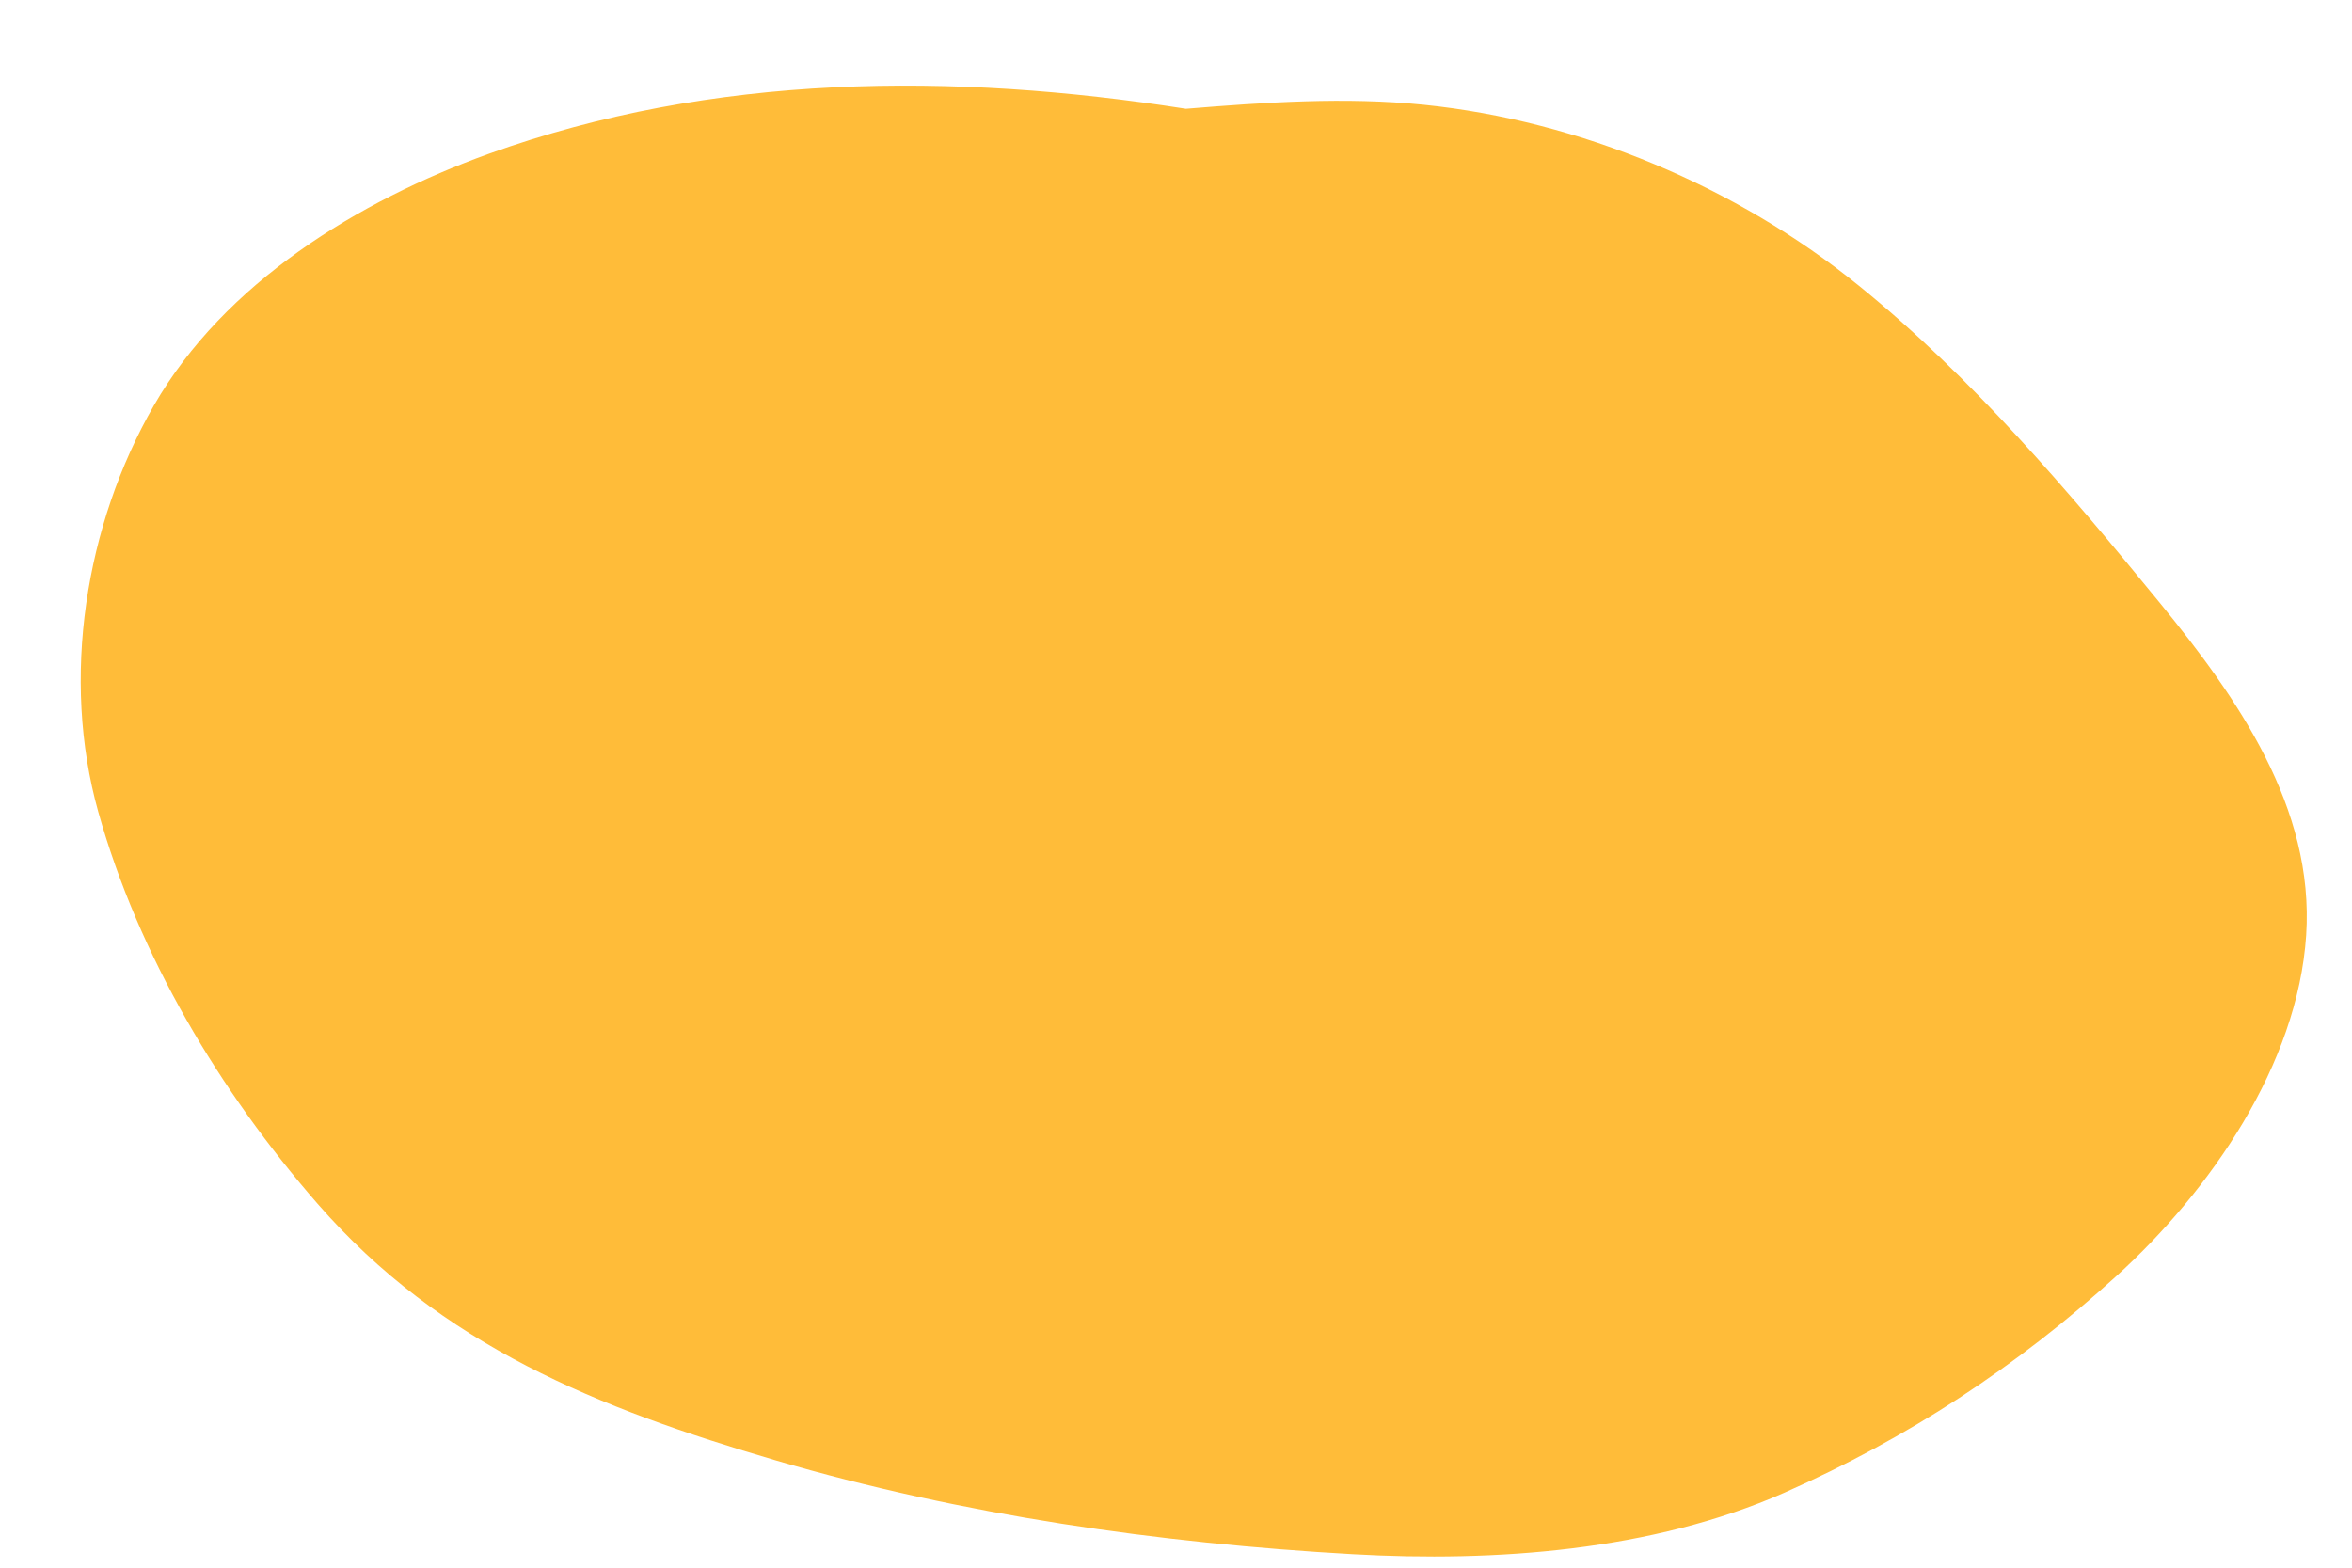
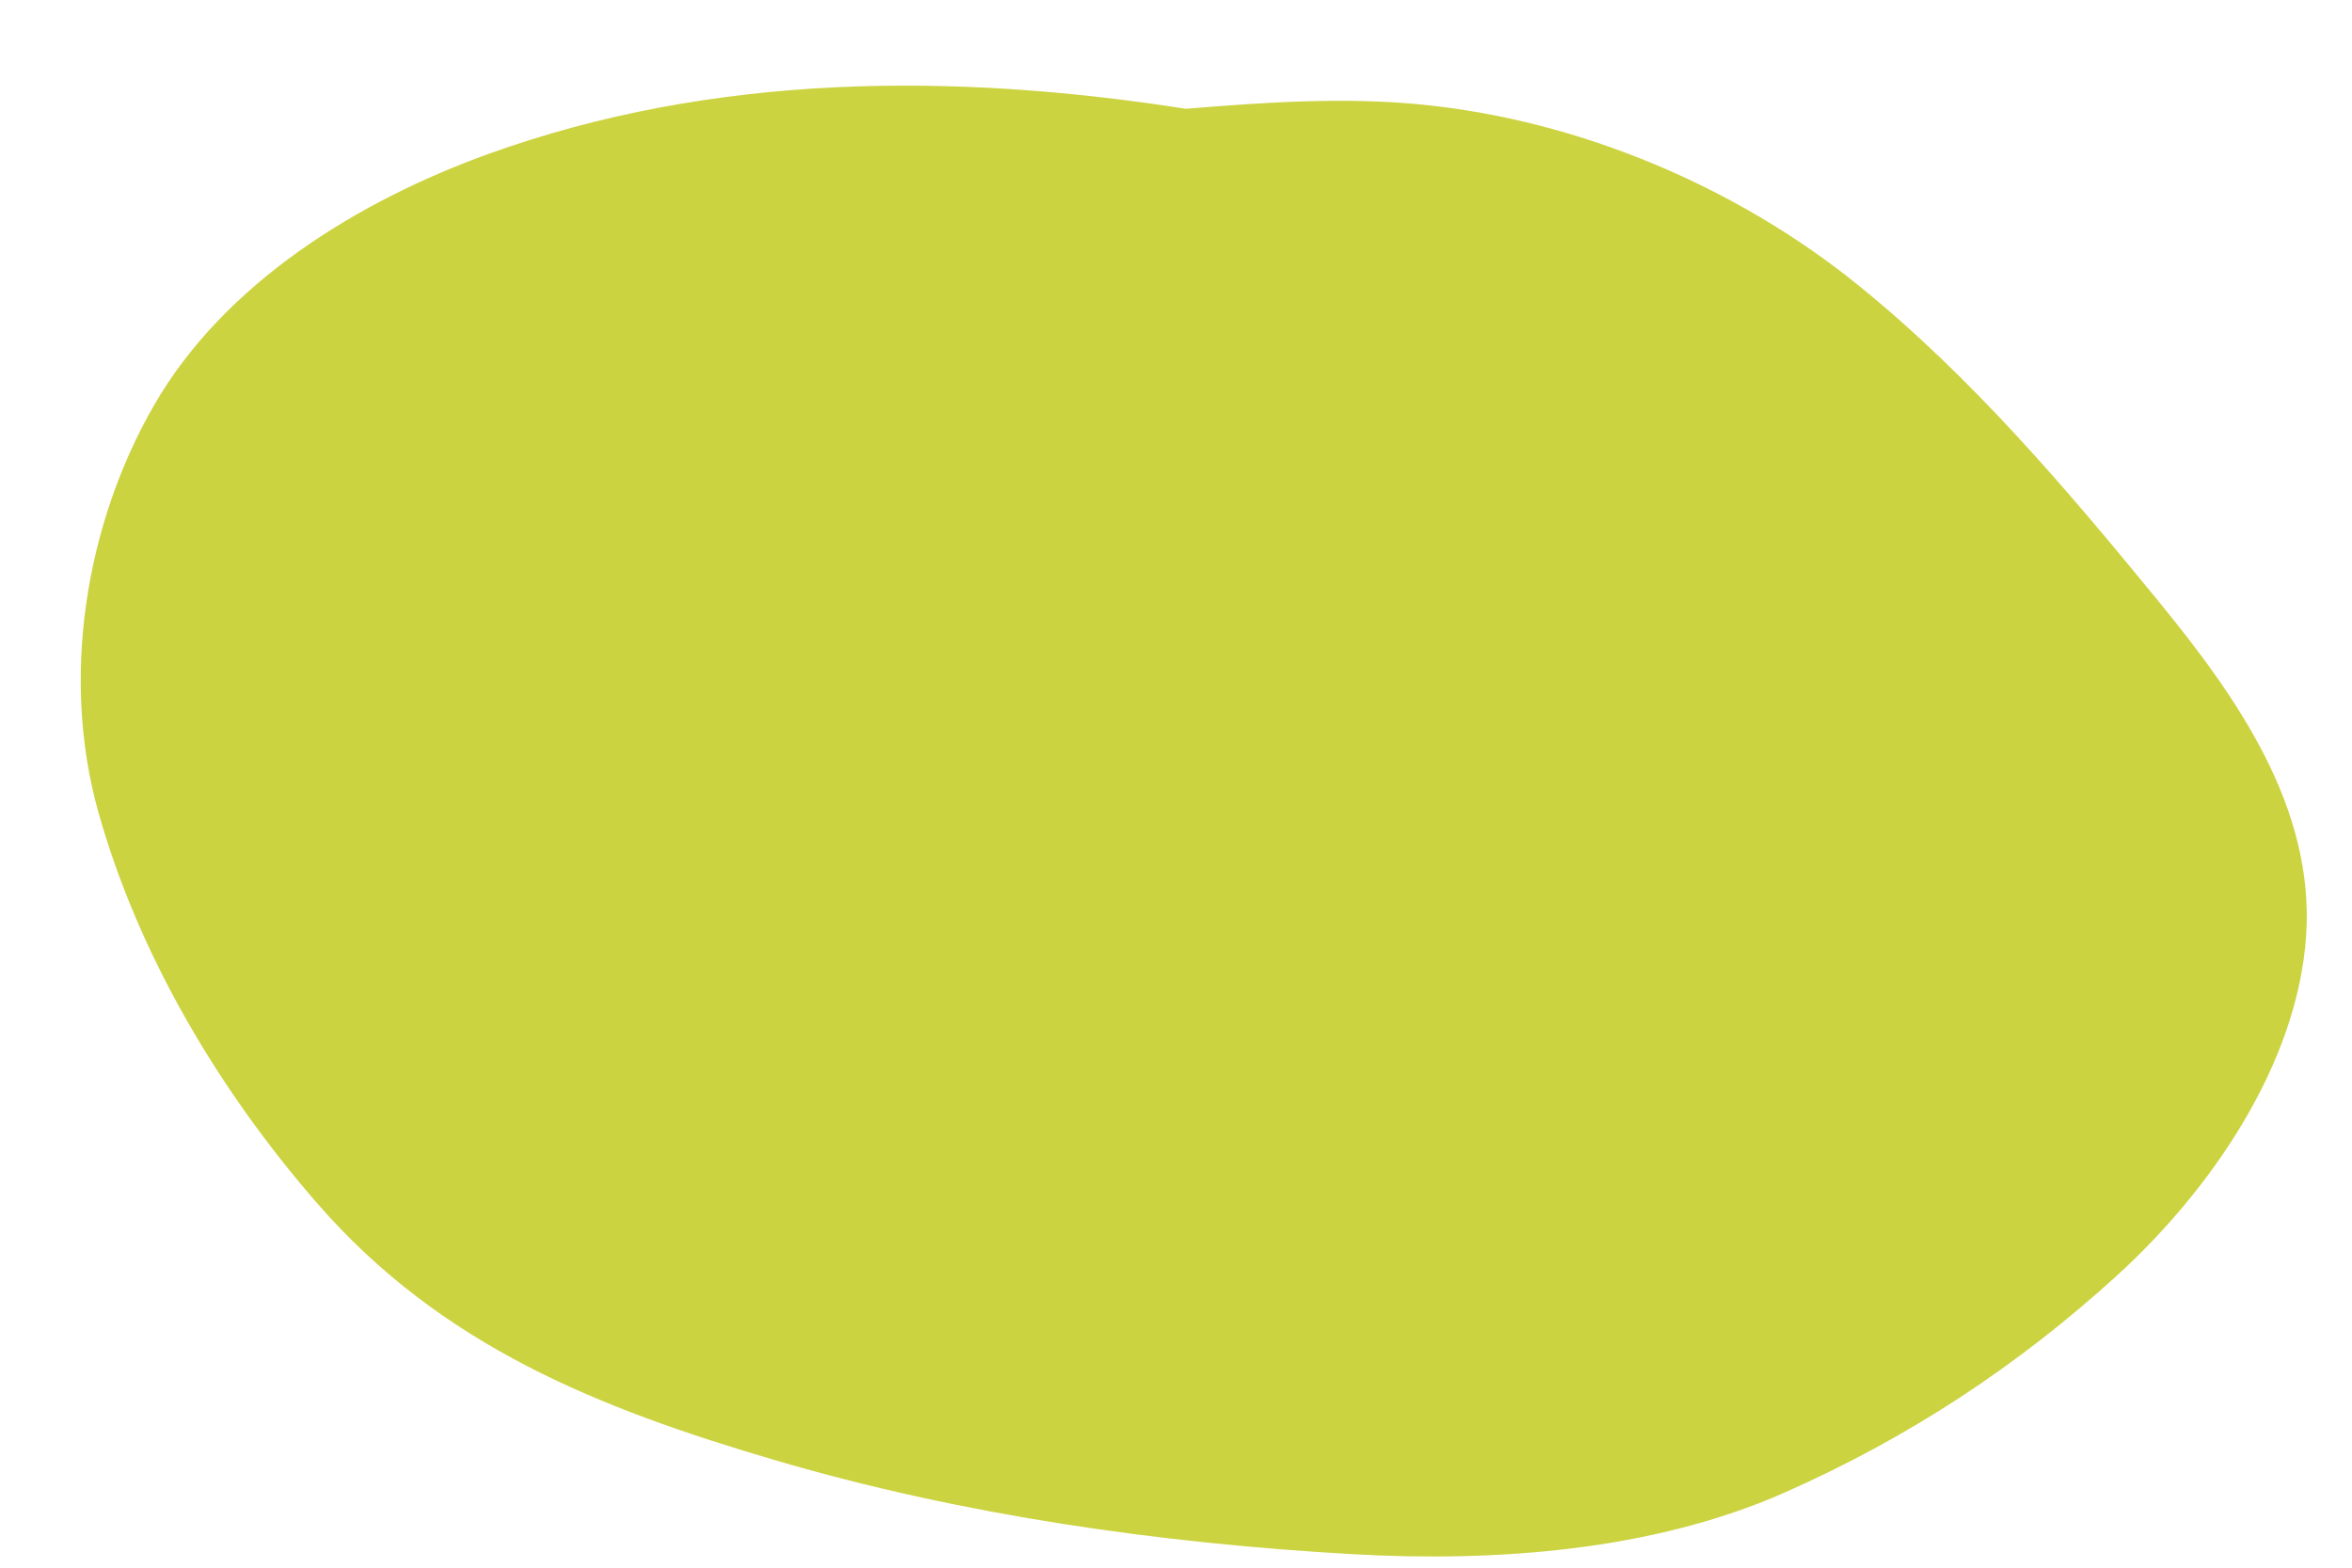
<svg xmlns="http://www.w3.org/2000/svg" width="27" height="18" viewBox="0 0 27 18" fill="none">
-   <path d="M5.611 1.766C8.188 0.838 10.943 0.831 13.614 1.249C14.526 1.174 15.443 1.111 16.346 1.203C18.139 1.386 19.938 2.144 21.34 3.281C22.645 4.339 23.735 5.627 24.794 6.922C25.682 8.01 26.57 9.272 26.474 10.738C26.376 12.226 25.371 13.673 24.297 14.65C23.15 15.694 21.901 16.512 20.481 17.14C18.969 17.807 17.163 17.938 15.529 17.845C13.305 17.719 11.042 17.396 8.902 16.767C6.871 16.17 5.07 15.455 3.647 13.823C2.523 12.533 1.592 10.975 1.128 9.321C0.699 7.789 0.976 6.031 1.767 4.655C2.578 3.246 4.116 2.305 5.611 1.766Z" fill="#FFBC39" />
+   <path d="M5.611 1.766C8.188 0.838 10.943 0.831 13.614 1.249C14.526 1.174 15.443 1.111 16.346 1.203C18.139 1.386 19.938 2.144 21.34 3.281C22.645 4.339 23.735 5.627 24.794 6.922C25.682 8.01 26.57 9.272 26.474 10.738C26.376 12.226 25.371 13.673 24.297 14.65C23.15 15.694 21.901 16.512 20.481 17.14C18.969 17.807 17.163 17.938 15.529 17.845C13.305 17.719 11.042 17.396 8.902 16.767C6.871 16.17 5.07 15.455 3.647 13.823C2.523 12.533 1.592 10.975 1.128 9.321C0.699 7.789 0.976 6.031 1.767 4.655C2.578 3.246 4.116 2.305 5.611 1.766Z" fill="#CCD341" />
</svg>
